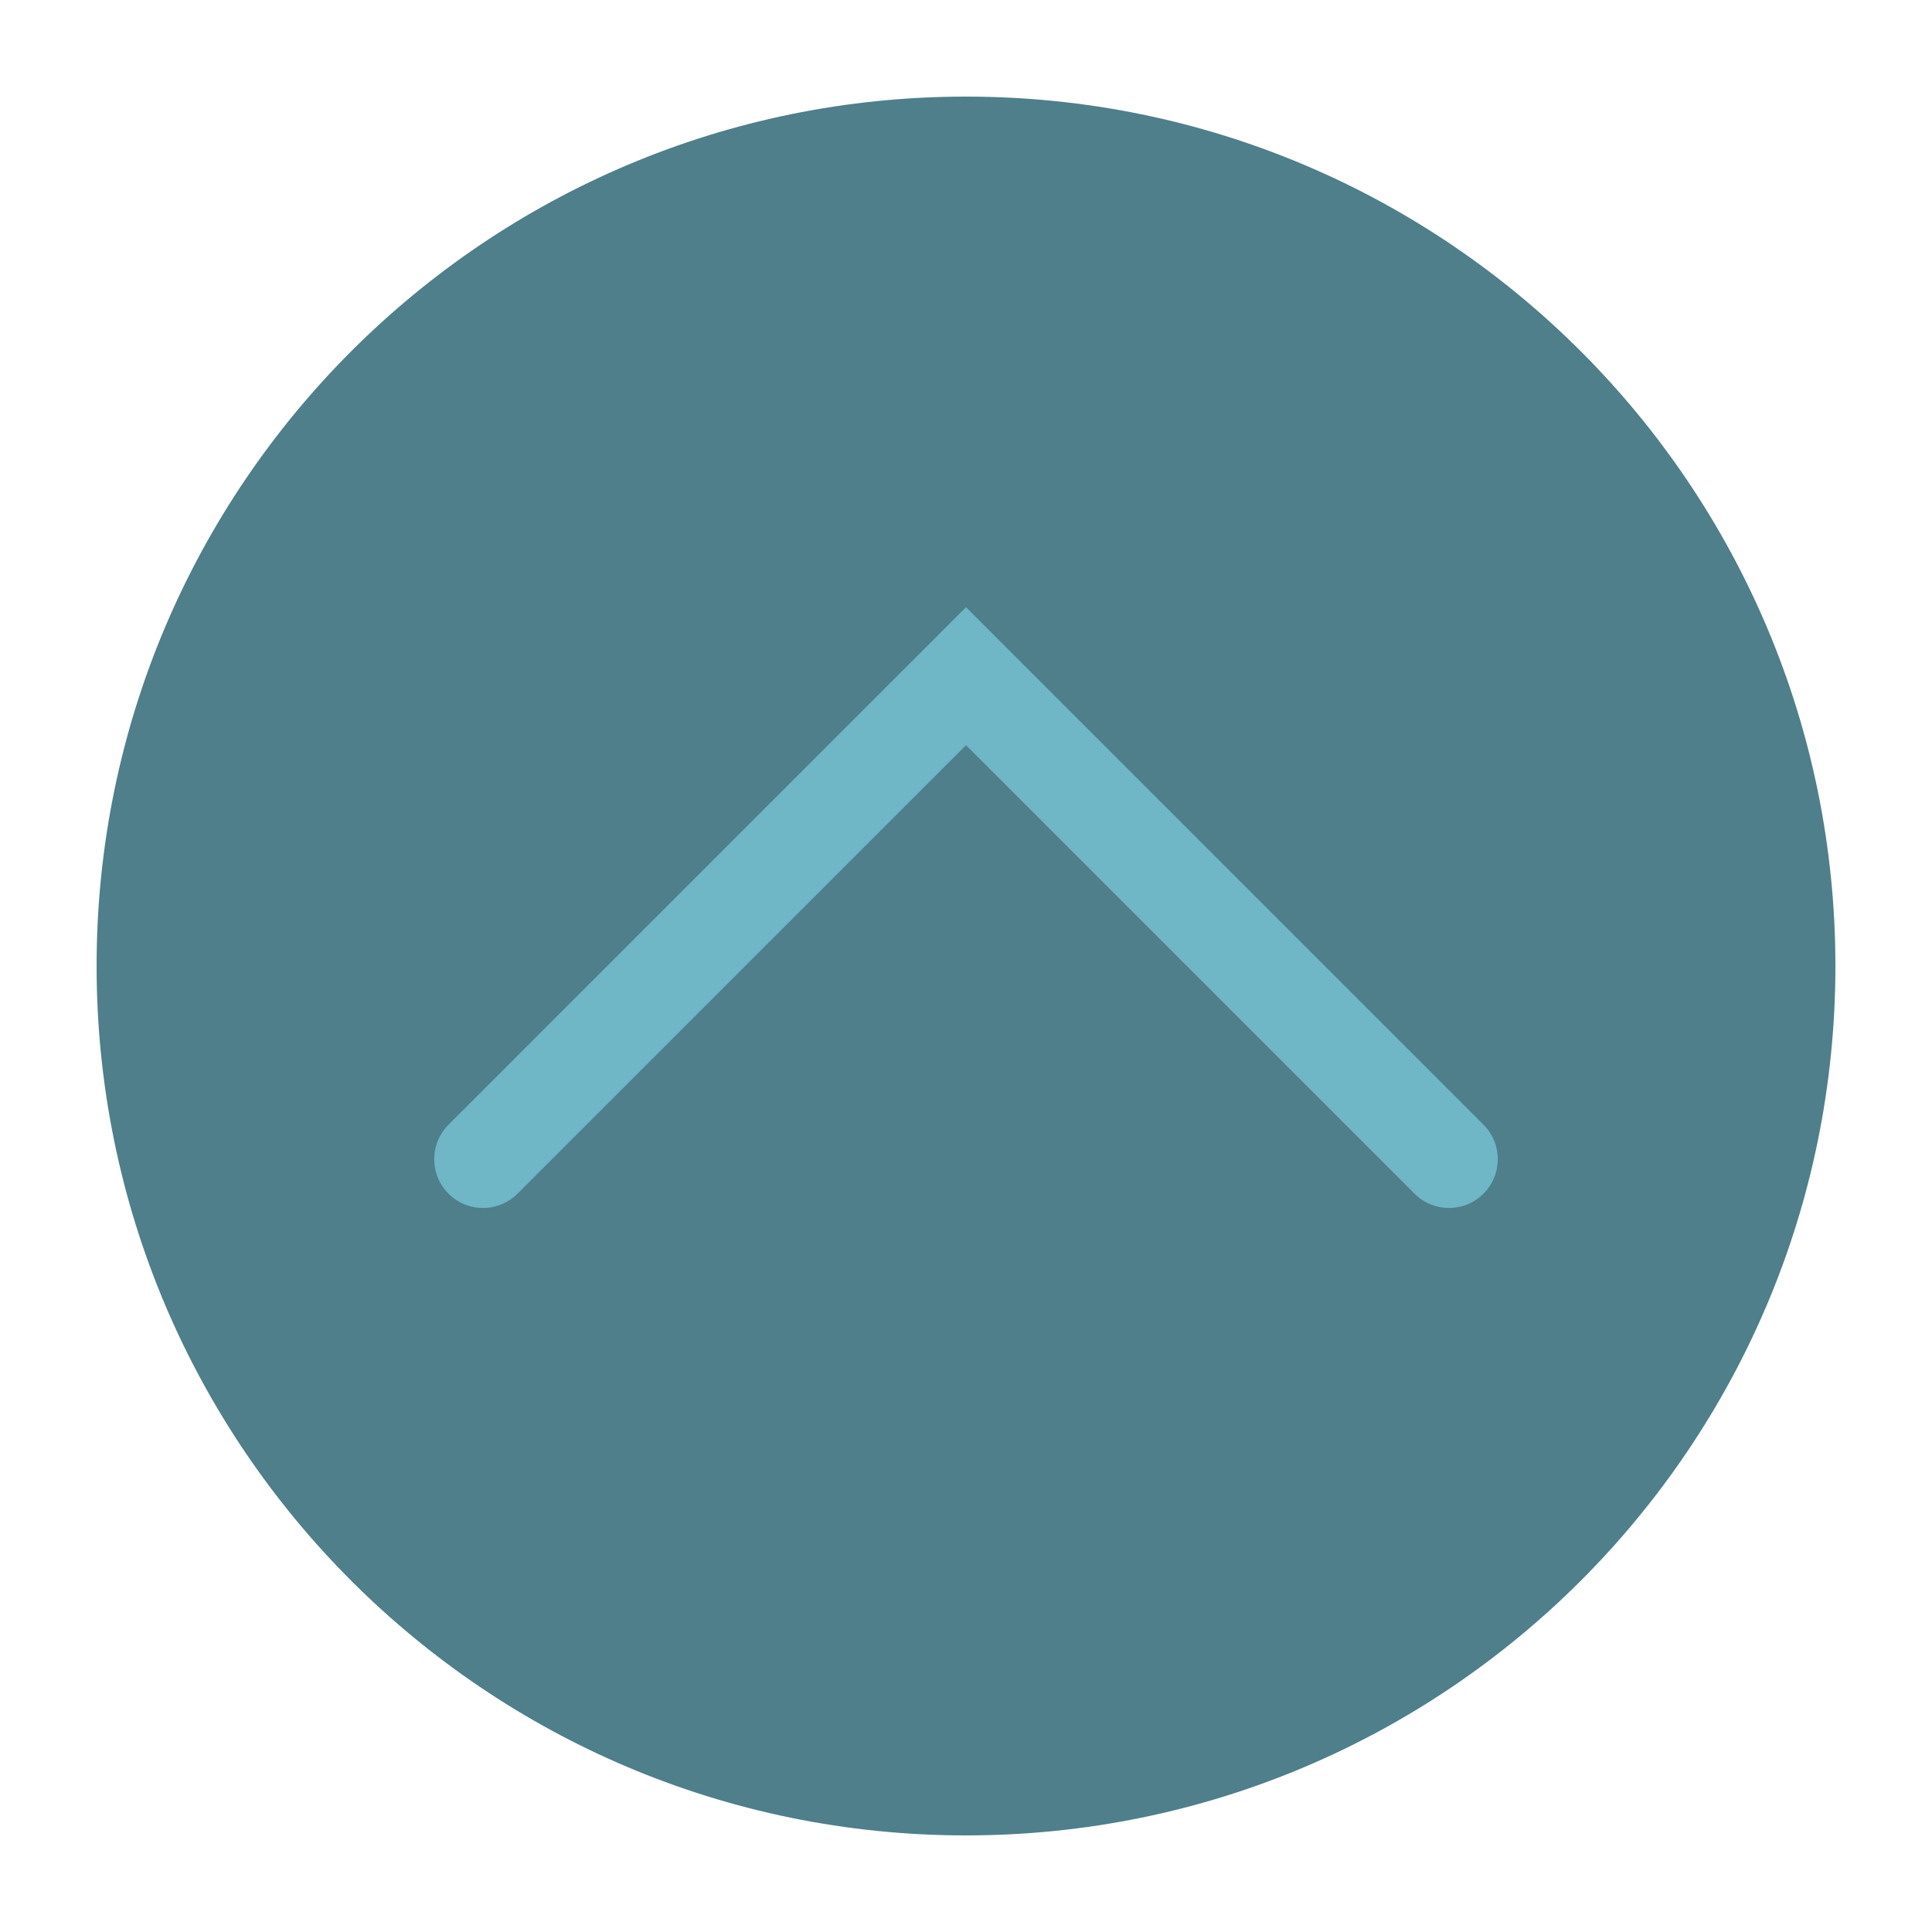
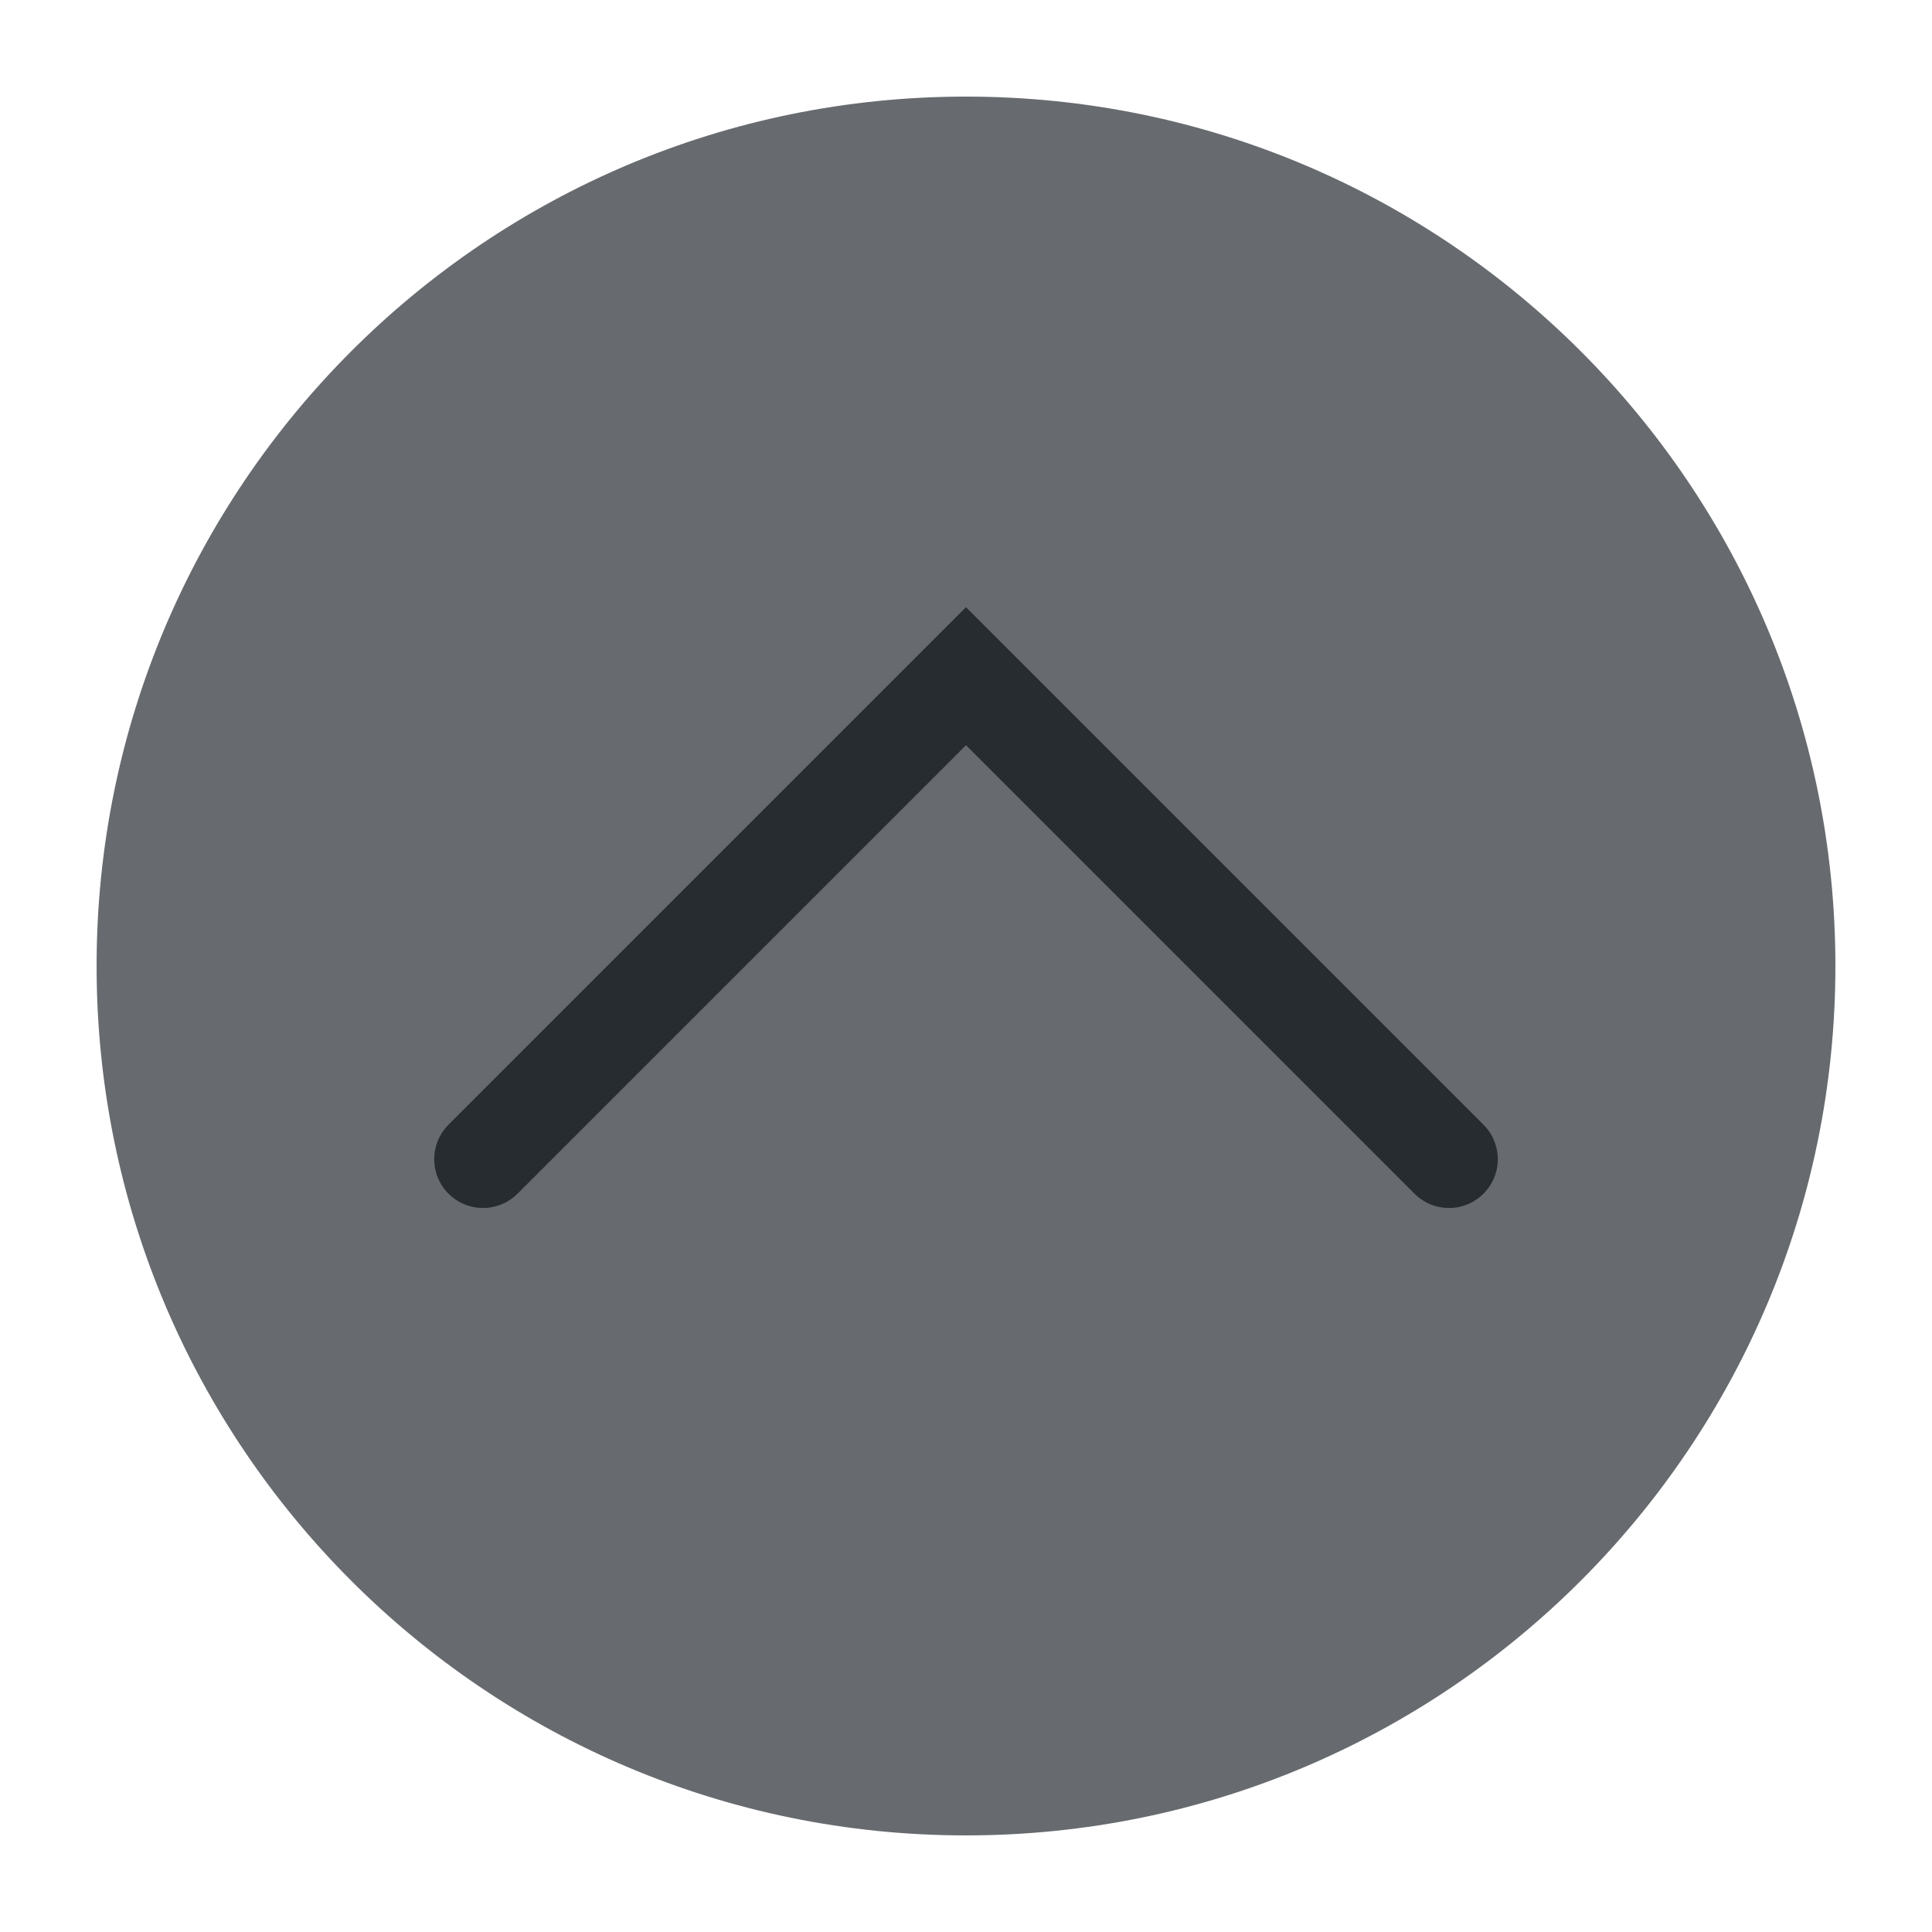
<svg xmlns="http://www.w3.org/2000/svg" viewBox="0 0 50 50" version="1.2" baseProfile="tiny">
  <defs>
</defs>
  <g fill="none" stroke="black" stroke-width="1" fill-rule="evenodd" stroke-linecap="square" stroke-linejoin="bevel">
-     <g fill="#4e7f8b" fill-opacity="1" stroke="none" transform="matrix(2.5,0,0,2.5,2.5,2.5)" font-family="Hurmit Nerd Font" font-size="12" font-weight="300" font-style="normal">
+     <g fill="#676a6e" fill-opacity="1" stroke="none" transform="matrix(2.5,0,0,2.5,2.5,2.5)" font-family="Hurmit Nerd Font" font-size="12" font-weight="300" font-style="normal">
      <circle cx="9" cy="9" r="9" />
    </g>
-     <g fill="none" stroke="#6fb6c6" stroke-opacity="1" stroke-width="1.01" stroke-linecap="round" stroke-linejoin="miter" stroke-miterlimit="2" transform="matrix(2.5,0,0,2.5,2.5,2.5)" font-family="Hurmit Nerd Font" font-size="12" font-weight="300" font-style="normal">
+     <g fill="none" stroke="#272c31" stroke-opacity="1" stroke-width="1.01" stroke-linecap="round" stroke-linejoin="miter" stroke-miterlimit="2" transform="matrix(2.5,0,0,2.5,2.5,2.5)" font-family="Hurmit Nerd Font" font-size="12" font-weight="300" font-style="normal">
      <polyline fill="none" vector-effect="none" points="4,11 9,6 14,11 " />
    </g>
    <g fill="none" stroke="#000000" stroke-opacity="1" stroke-width="1" stroke-linecap="square" stroke-linejoin="bevel" transform="matrix(1,0,0,1,0,0)" font-family="Hurmit Nerd Font" font-size="12" font-weight="300" font-style="normal">
</g>
  </g>
</svg>
